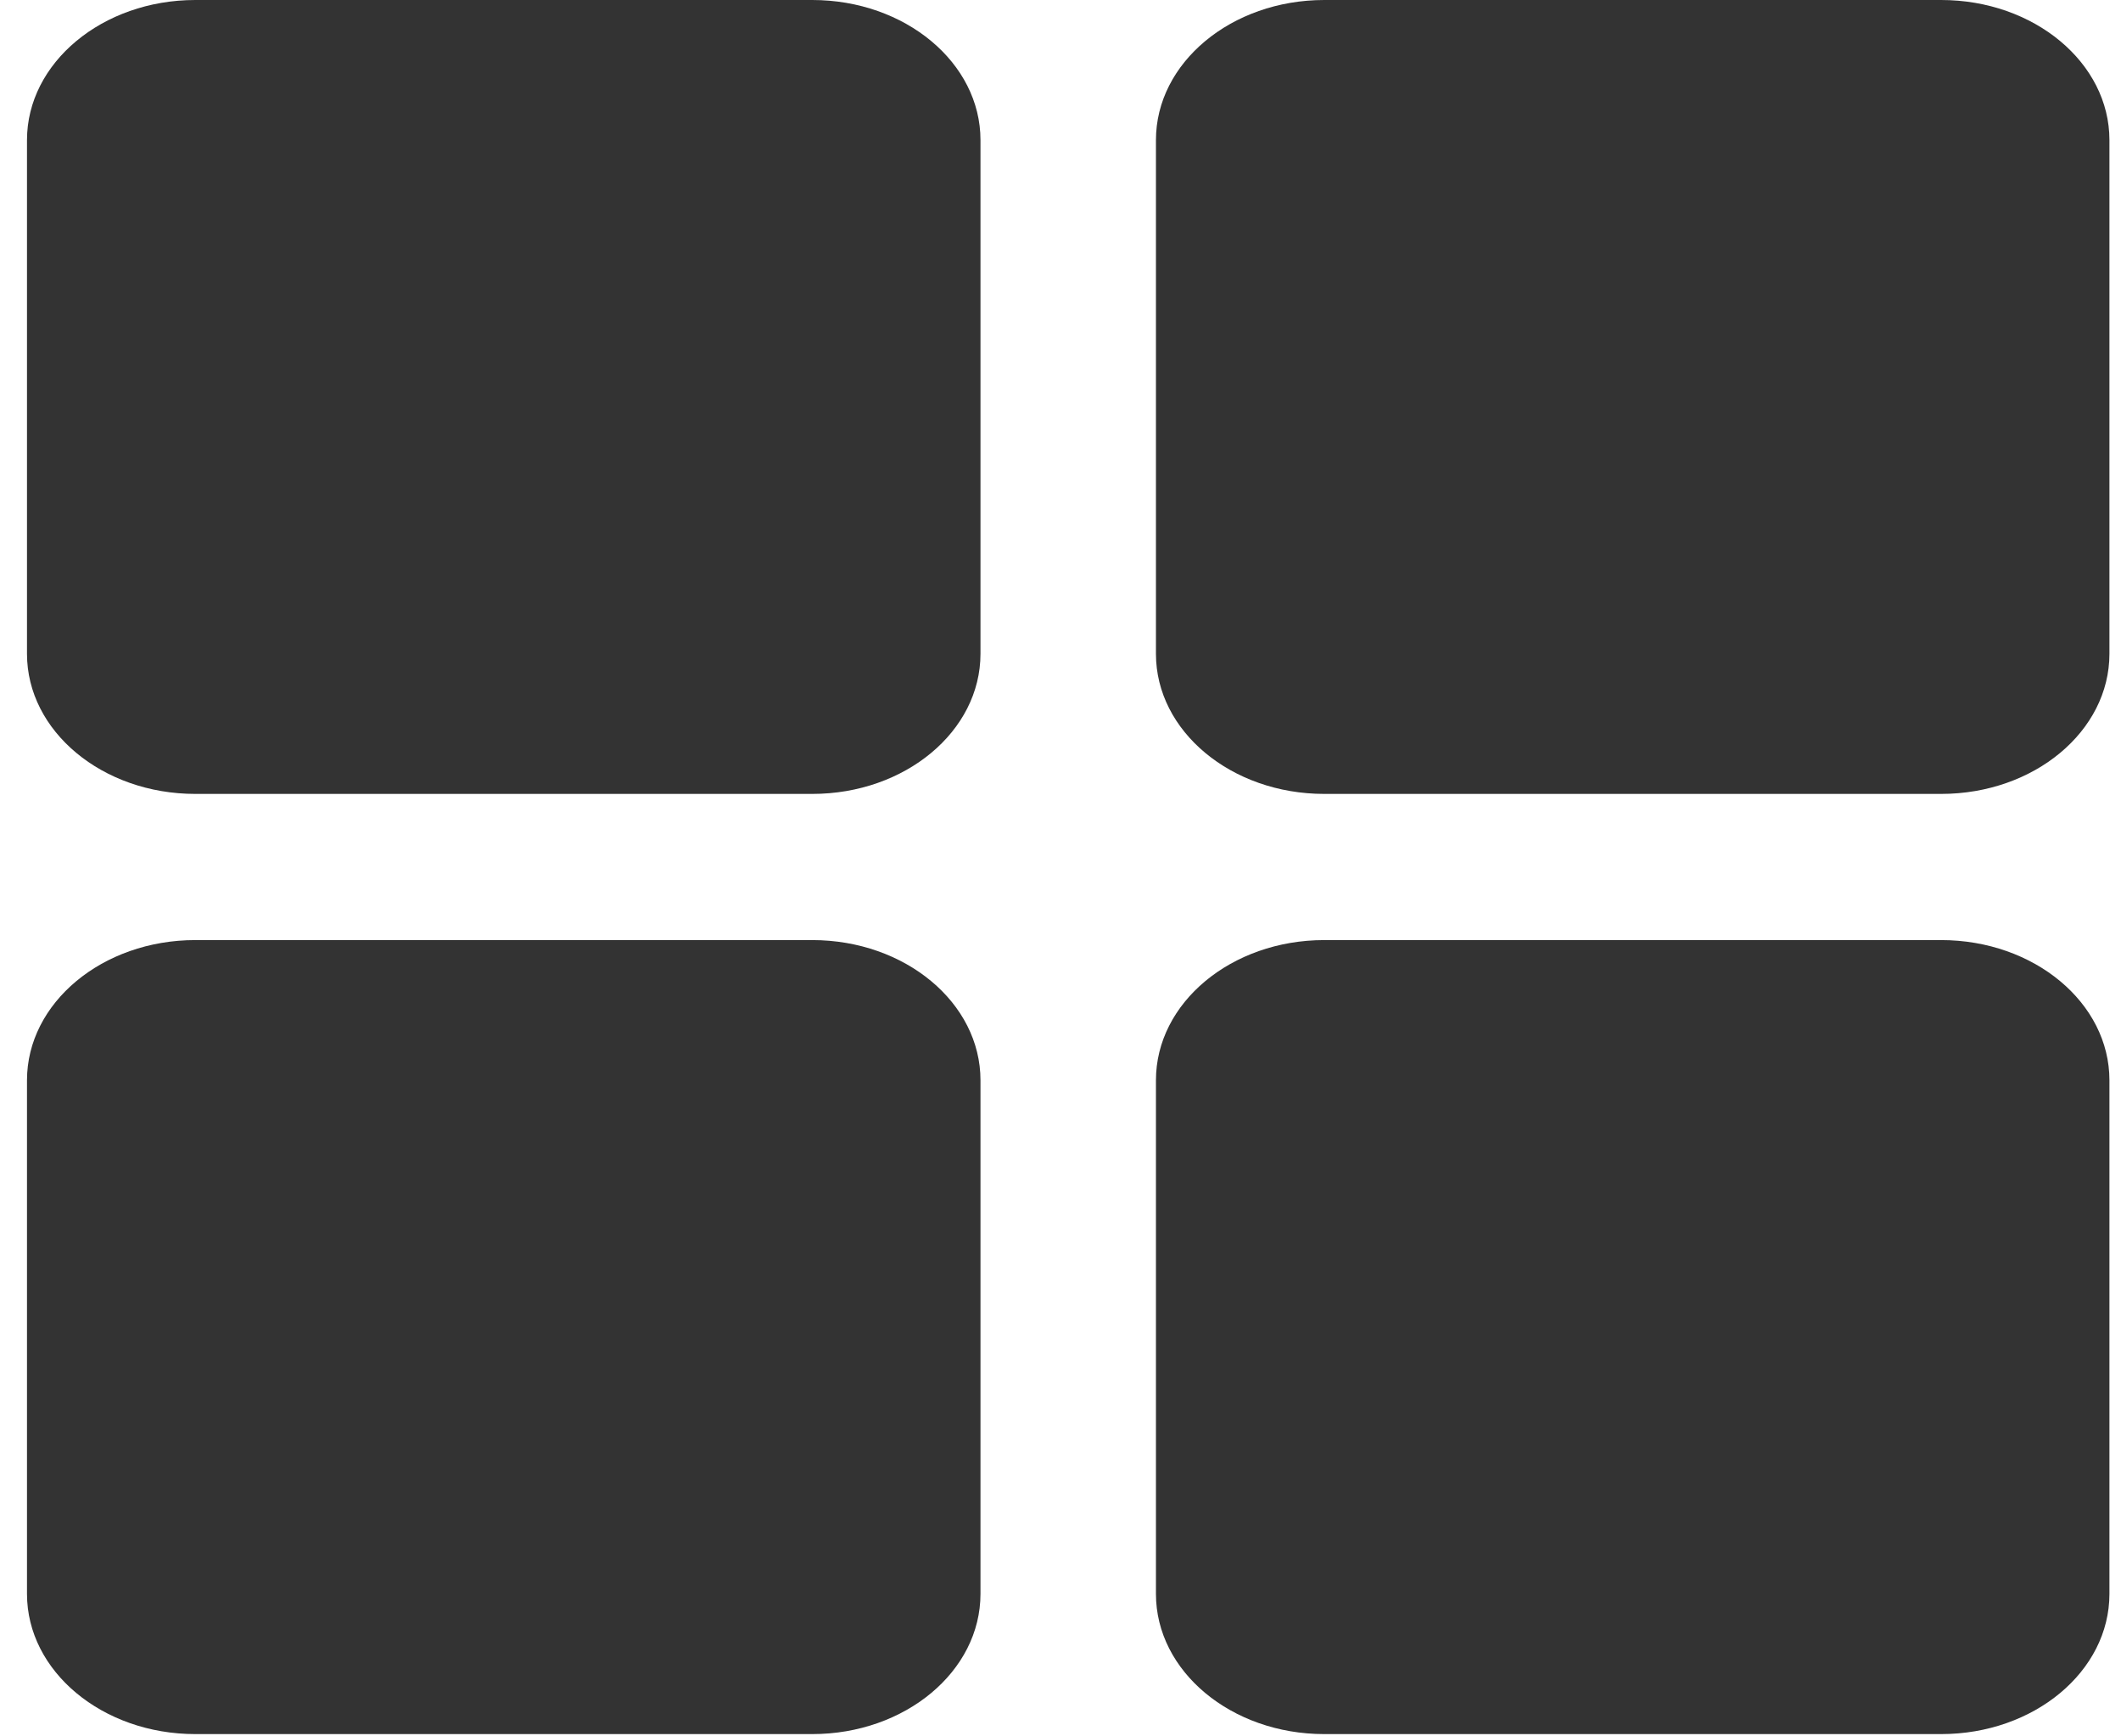
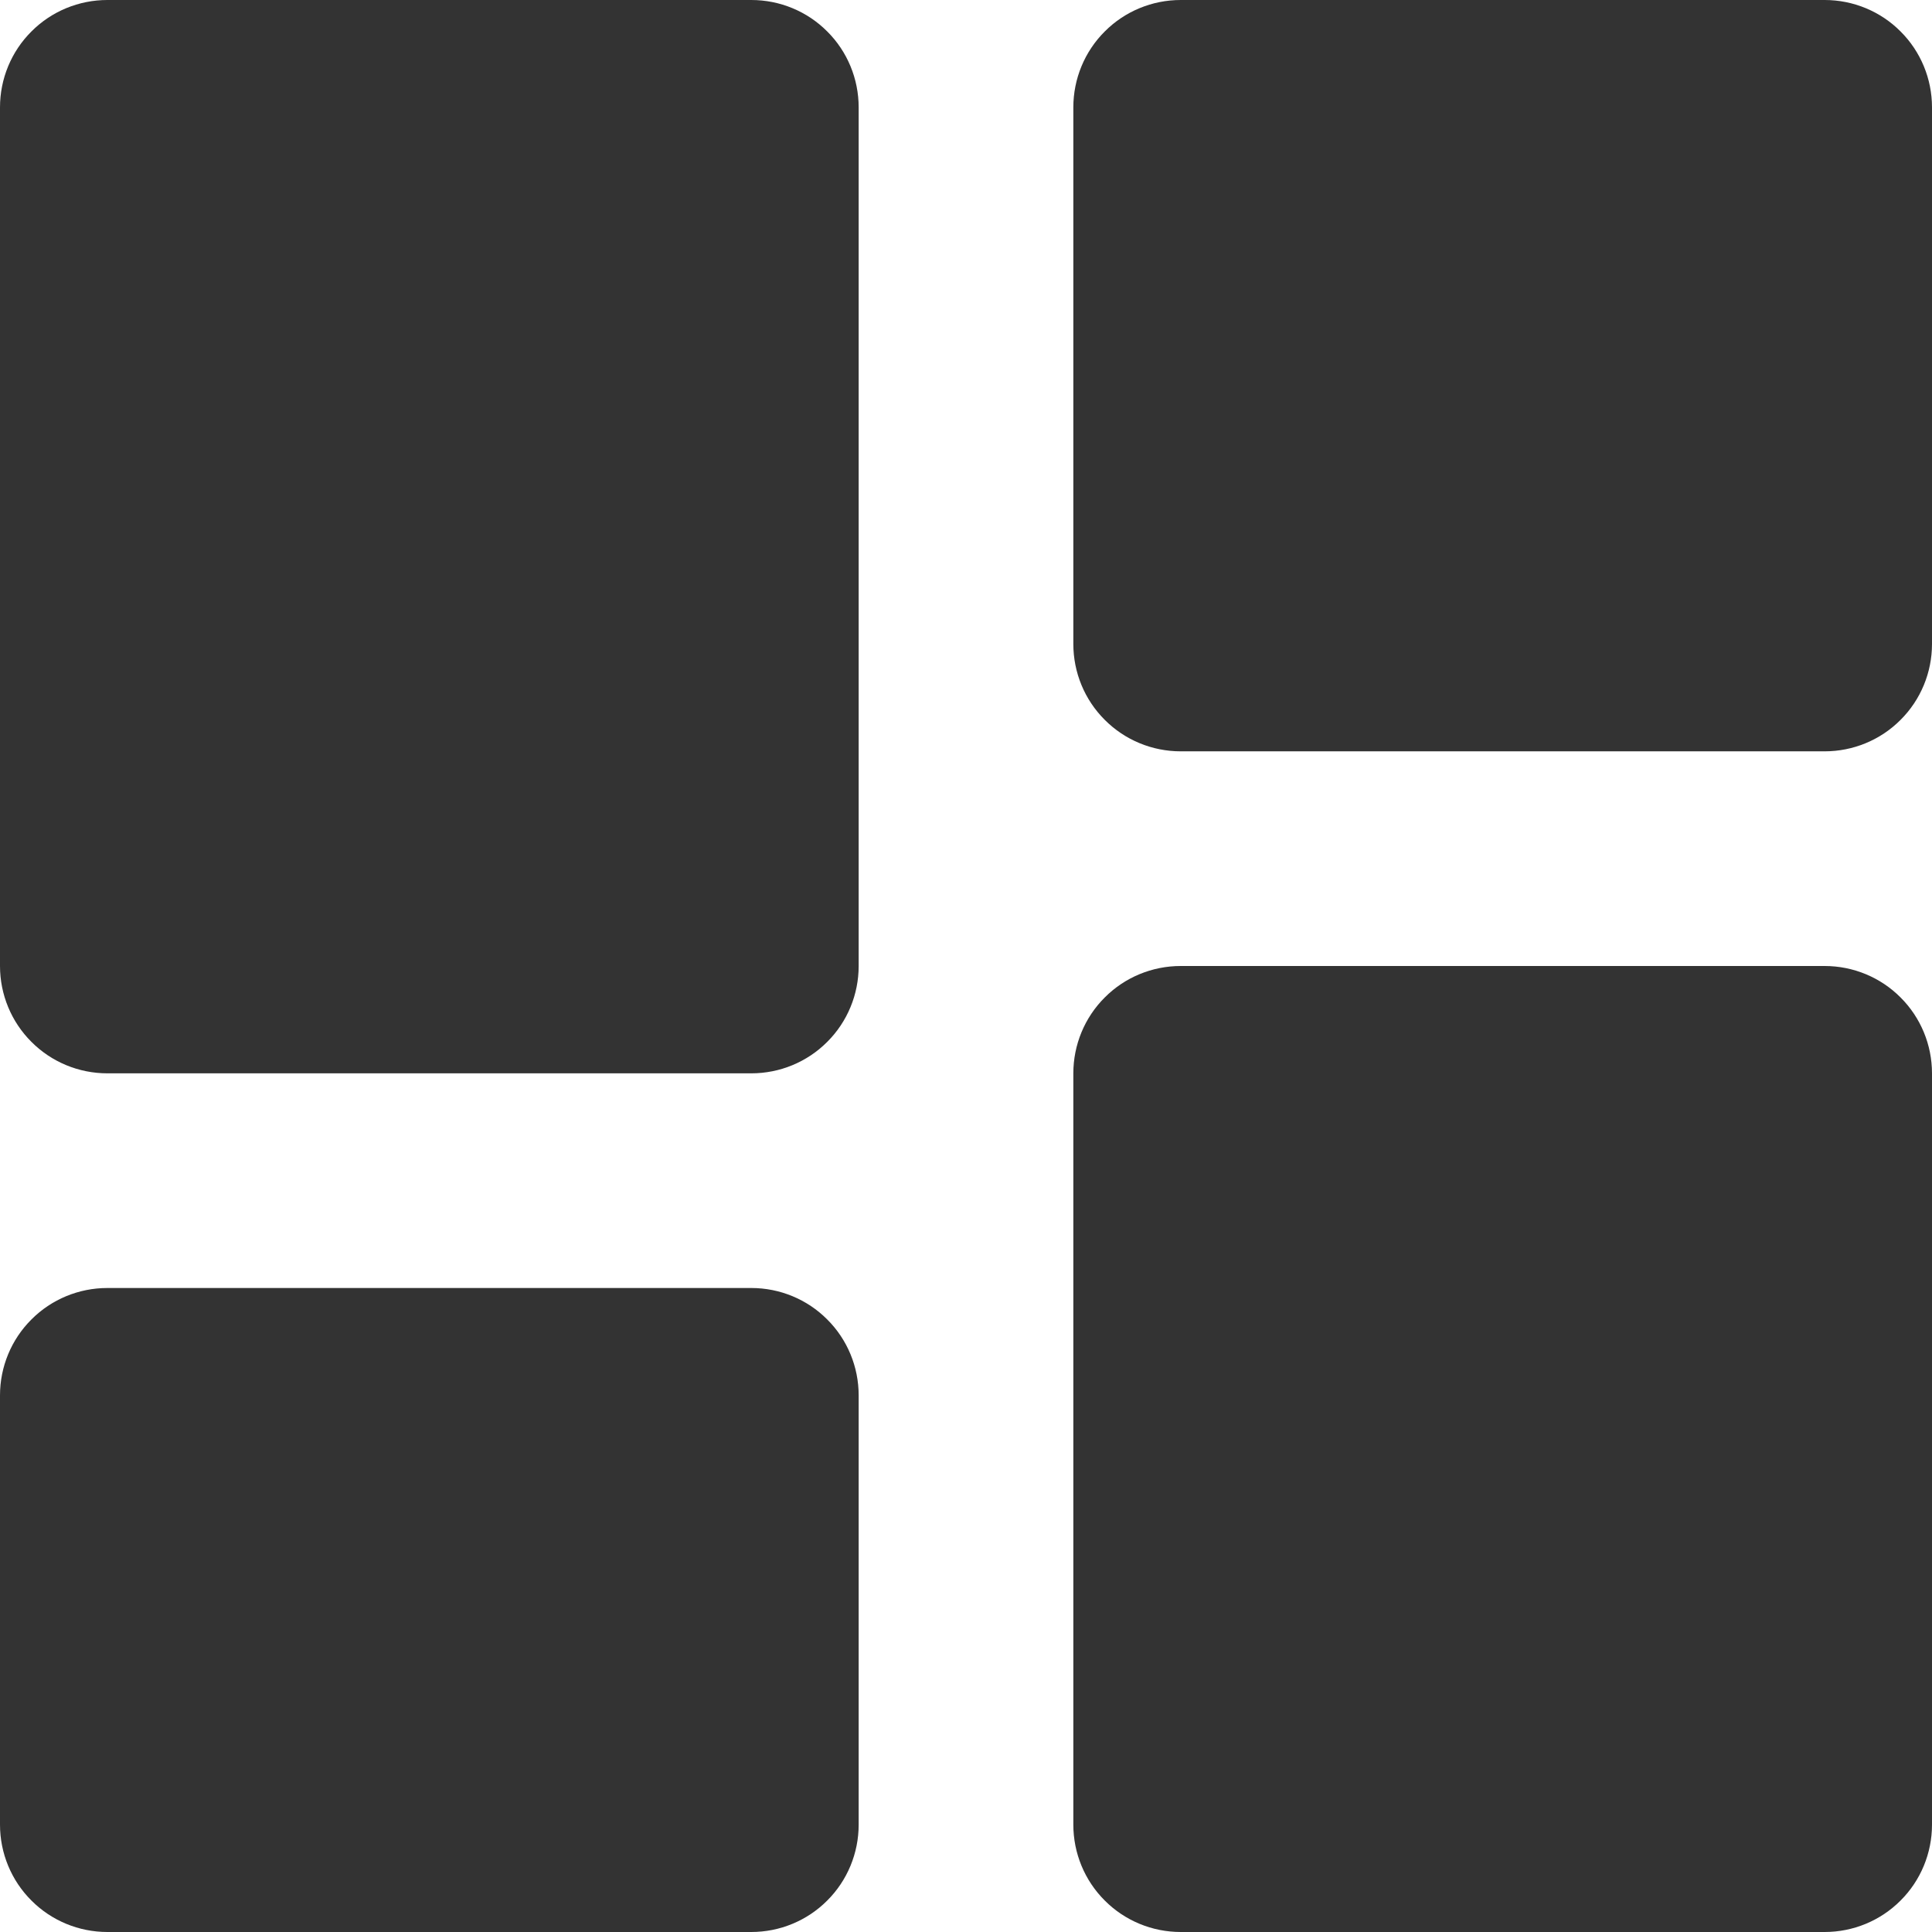
- <svg xmlns="http://www.w3.org/2000/svg" width="22" height="18" viewBox="0 0 22 18" fill="none">
-   <g id="Group 1171275973">
-     <path id="Vector" d="M20.134 0H13.736C12.772 0 11.99 0.651 11.99 1.453V6.781C11.99 7.584 12.772 8.234 13.736 8.234H20.134C21.099 8.234 21.88 7.584 21.88 6.781V1.453C21.88 0.651 21.099 0 20.134 0Z" fill="#333333" />
-     <path id="Vector_2" d="M8.425 0H2.026C1.062 0 0.28 0.651 0.28 1.453V6.781C0.28 7.584 1.062 8.234 2.026 8.234H8.425C9.389 8.234 10.17 7.584 10.17 6.781V1.453C10.17 0.651 9.389 0 8.425 0Z" fill="#333333" />
-     <path id="Vector_3" d="M20.134 9.75H13.736C12.772 9.75 11.99 10.401 11.99 11.204V16.531C11.99 17.334 12.772 17.985 13.736 17.985H20.134C21.099 17.985 21.88 17.334 21.88 16.531V11.204C21.88 10.401 21.099 9.75 20.134 9.75Z" fill="#333333" />
-     <path id="Vector_4" d="M8.425 9.75H2.026C1.062 9.75 0.28 10.401 0.28 11.204V16.531C0.28 17.334 1.062 17.985 2.026 17.985H8.425C9.389 17.985 10.17 17.334 10.17 16.531V11.204C10.17 10.401 9.389 9.75 8.425 9.75Z" fill="#333333" />
-   </g>
+ <svg xmlns="http://www.w3.org/2000/svg" width="18" height="18" viewBox="0 0 18 18" fill="none">
+   <path d="M1 10H7C7.265 10 7.52 9.895 7.707 9.707C7.895 9.52 8 9.265 8 9V1C8 0.735 7.895 0.48 7.707 0.293C7.52 0.105 7.265 0 7 0H1C0.735 0 0.48 0.105 0.293 0.293C0.105 0.48 0 0.735 0 1V9C0 9.265 0.105 9.52 0.293 9.707C0.48 9.895 0.735 10 1 10ZM0 17C0 17.265 0.105 17.52 0.293 17.707C0.48 17.895 0.735 18 1 18H7C7.265 18 7.52 17.895 7.707 17.707C7.895 17.52 8 17.265 8 17V13C8 12.735 7.895 12.48 7.707 12.293C7.52 12.105 7.265 12 7 12H1C0.735 12 0.48 12.105 0.293 12.293C0.105 12.48 0 12.735 0 13V17ZM10 17C10 17.265 10.105 17.52 10.293 17.707C10.48 17.895 10.735 18 11 18H17C17.265 18 17.52 17.895 17.707 17.707C17.895 17.52 18 17.265 18 17V10C18 9.735 17.895 9.48 17.707 9.293C17.52 9.105 17.265 9 17 9H11C10.735 9 10.48 9.105 10.293 9.293C10.105 9.48 10 9.735 10 10V17ZM11 7H17C17.265 7 17.52 6.895 17.707 6.707C17.895 6.52 18 6.265 18 6V1C18 0.735 17.895 0.48 17.707 0.293C17.52 0.105 17.265 0 17 0H11C10.735 0 10.48 0.105 10.293 0.293C10.105 0.48 10 0.735 10 1V6C10 6.265 10.105 6.52 10.293 6.707C10.48 6.895 10.735 7 11 7Z" fill="#333333" />
</svg>
